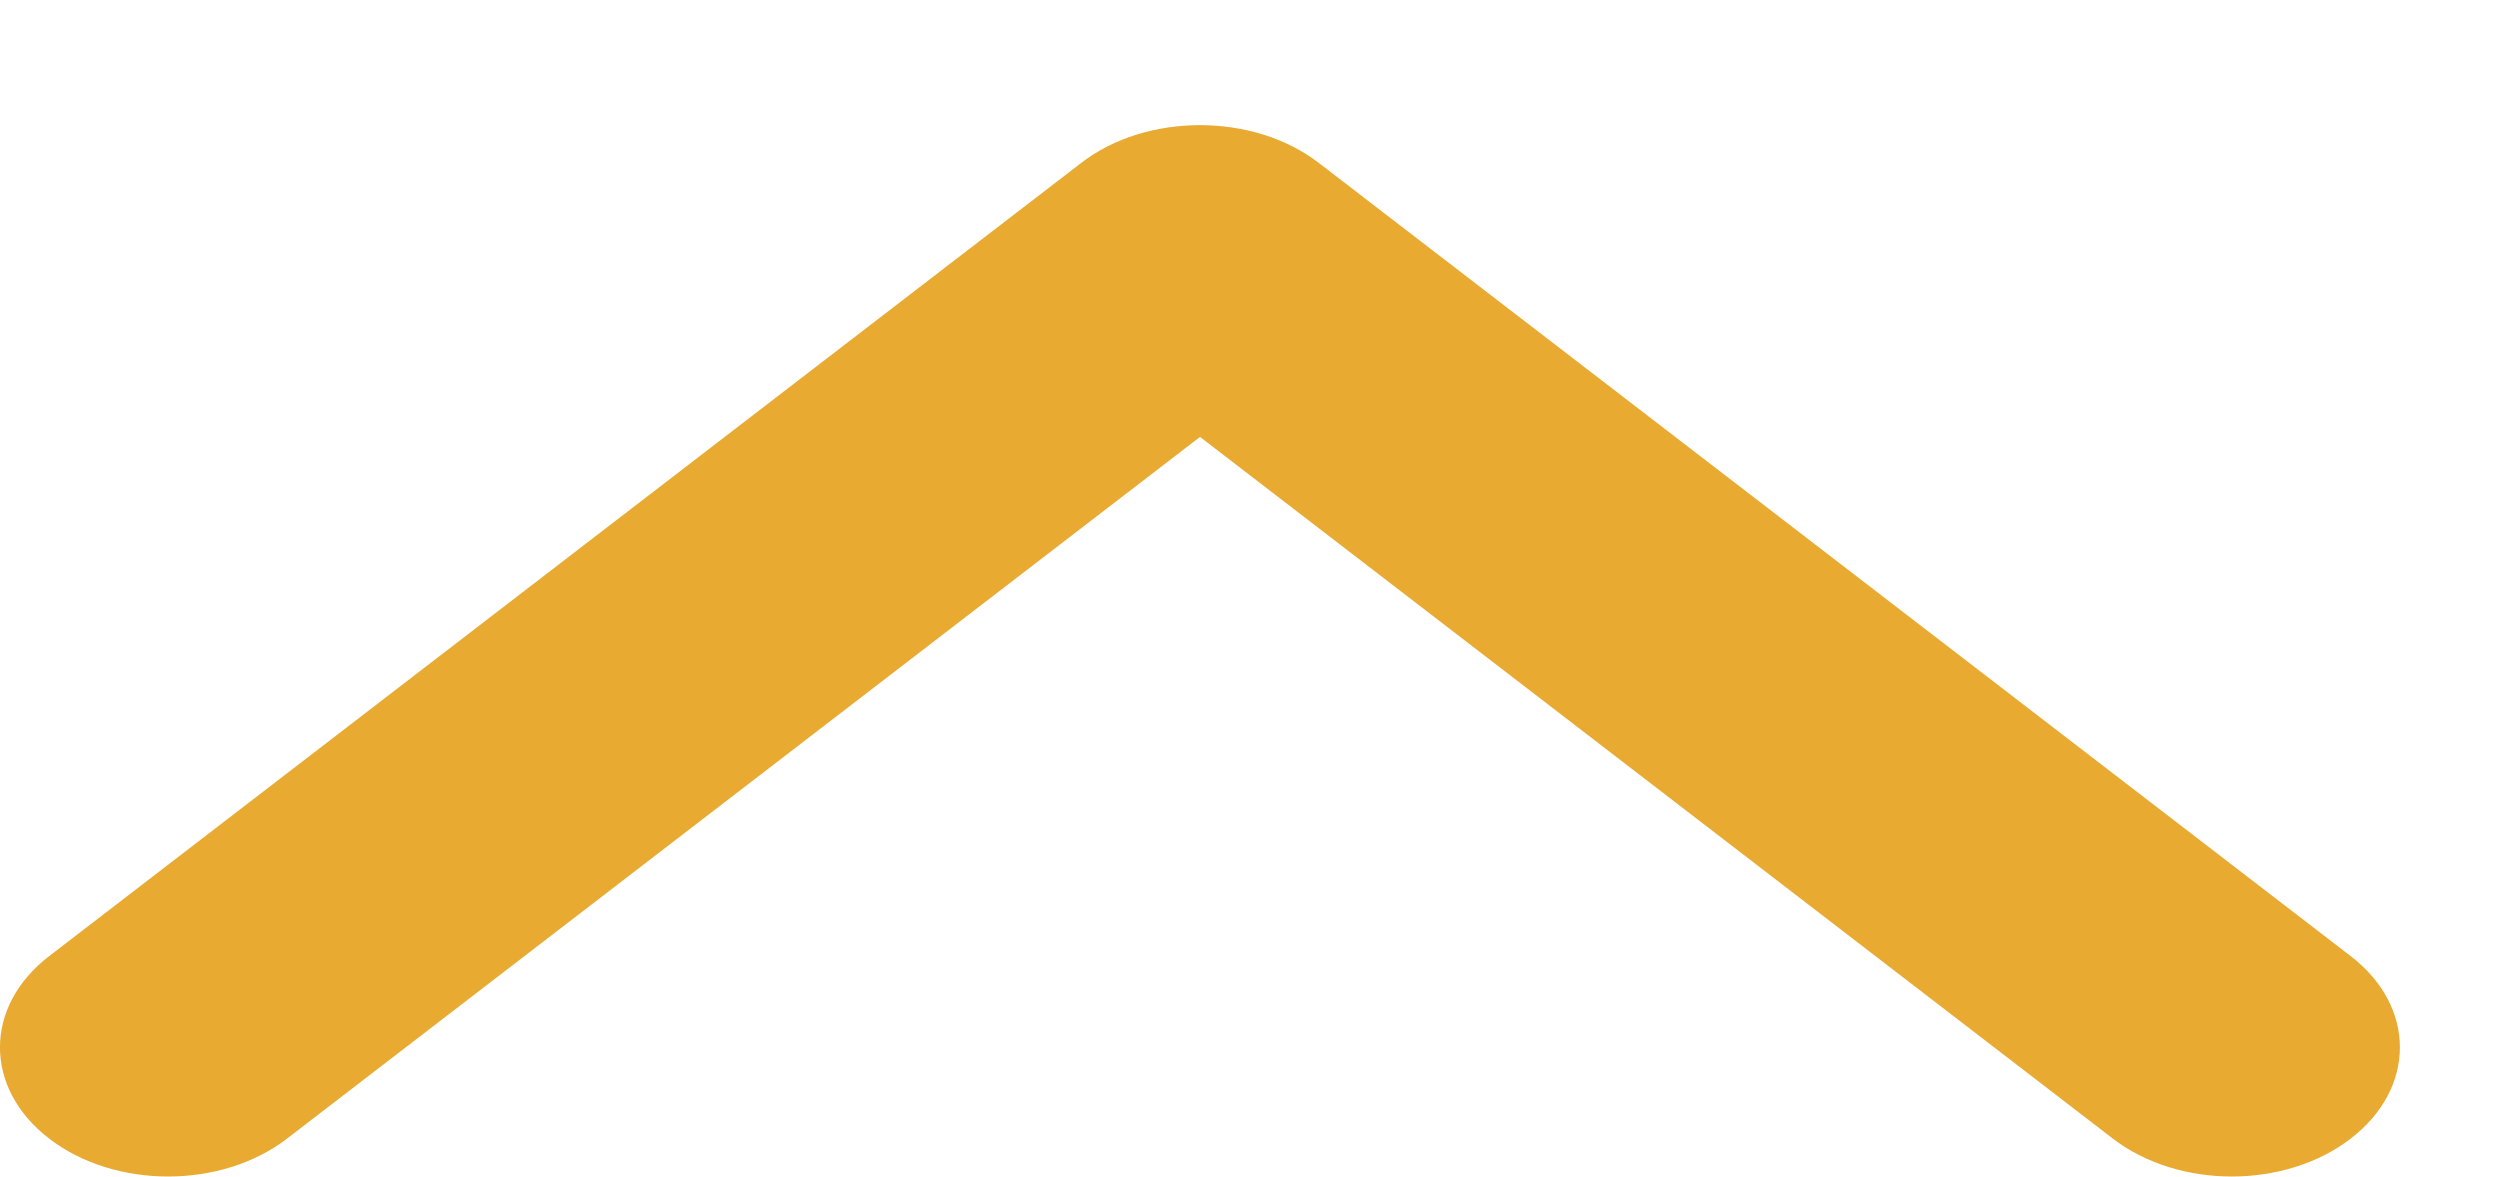
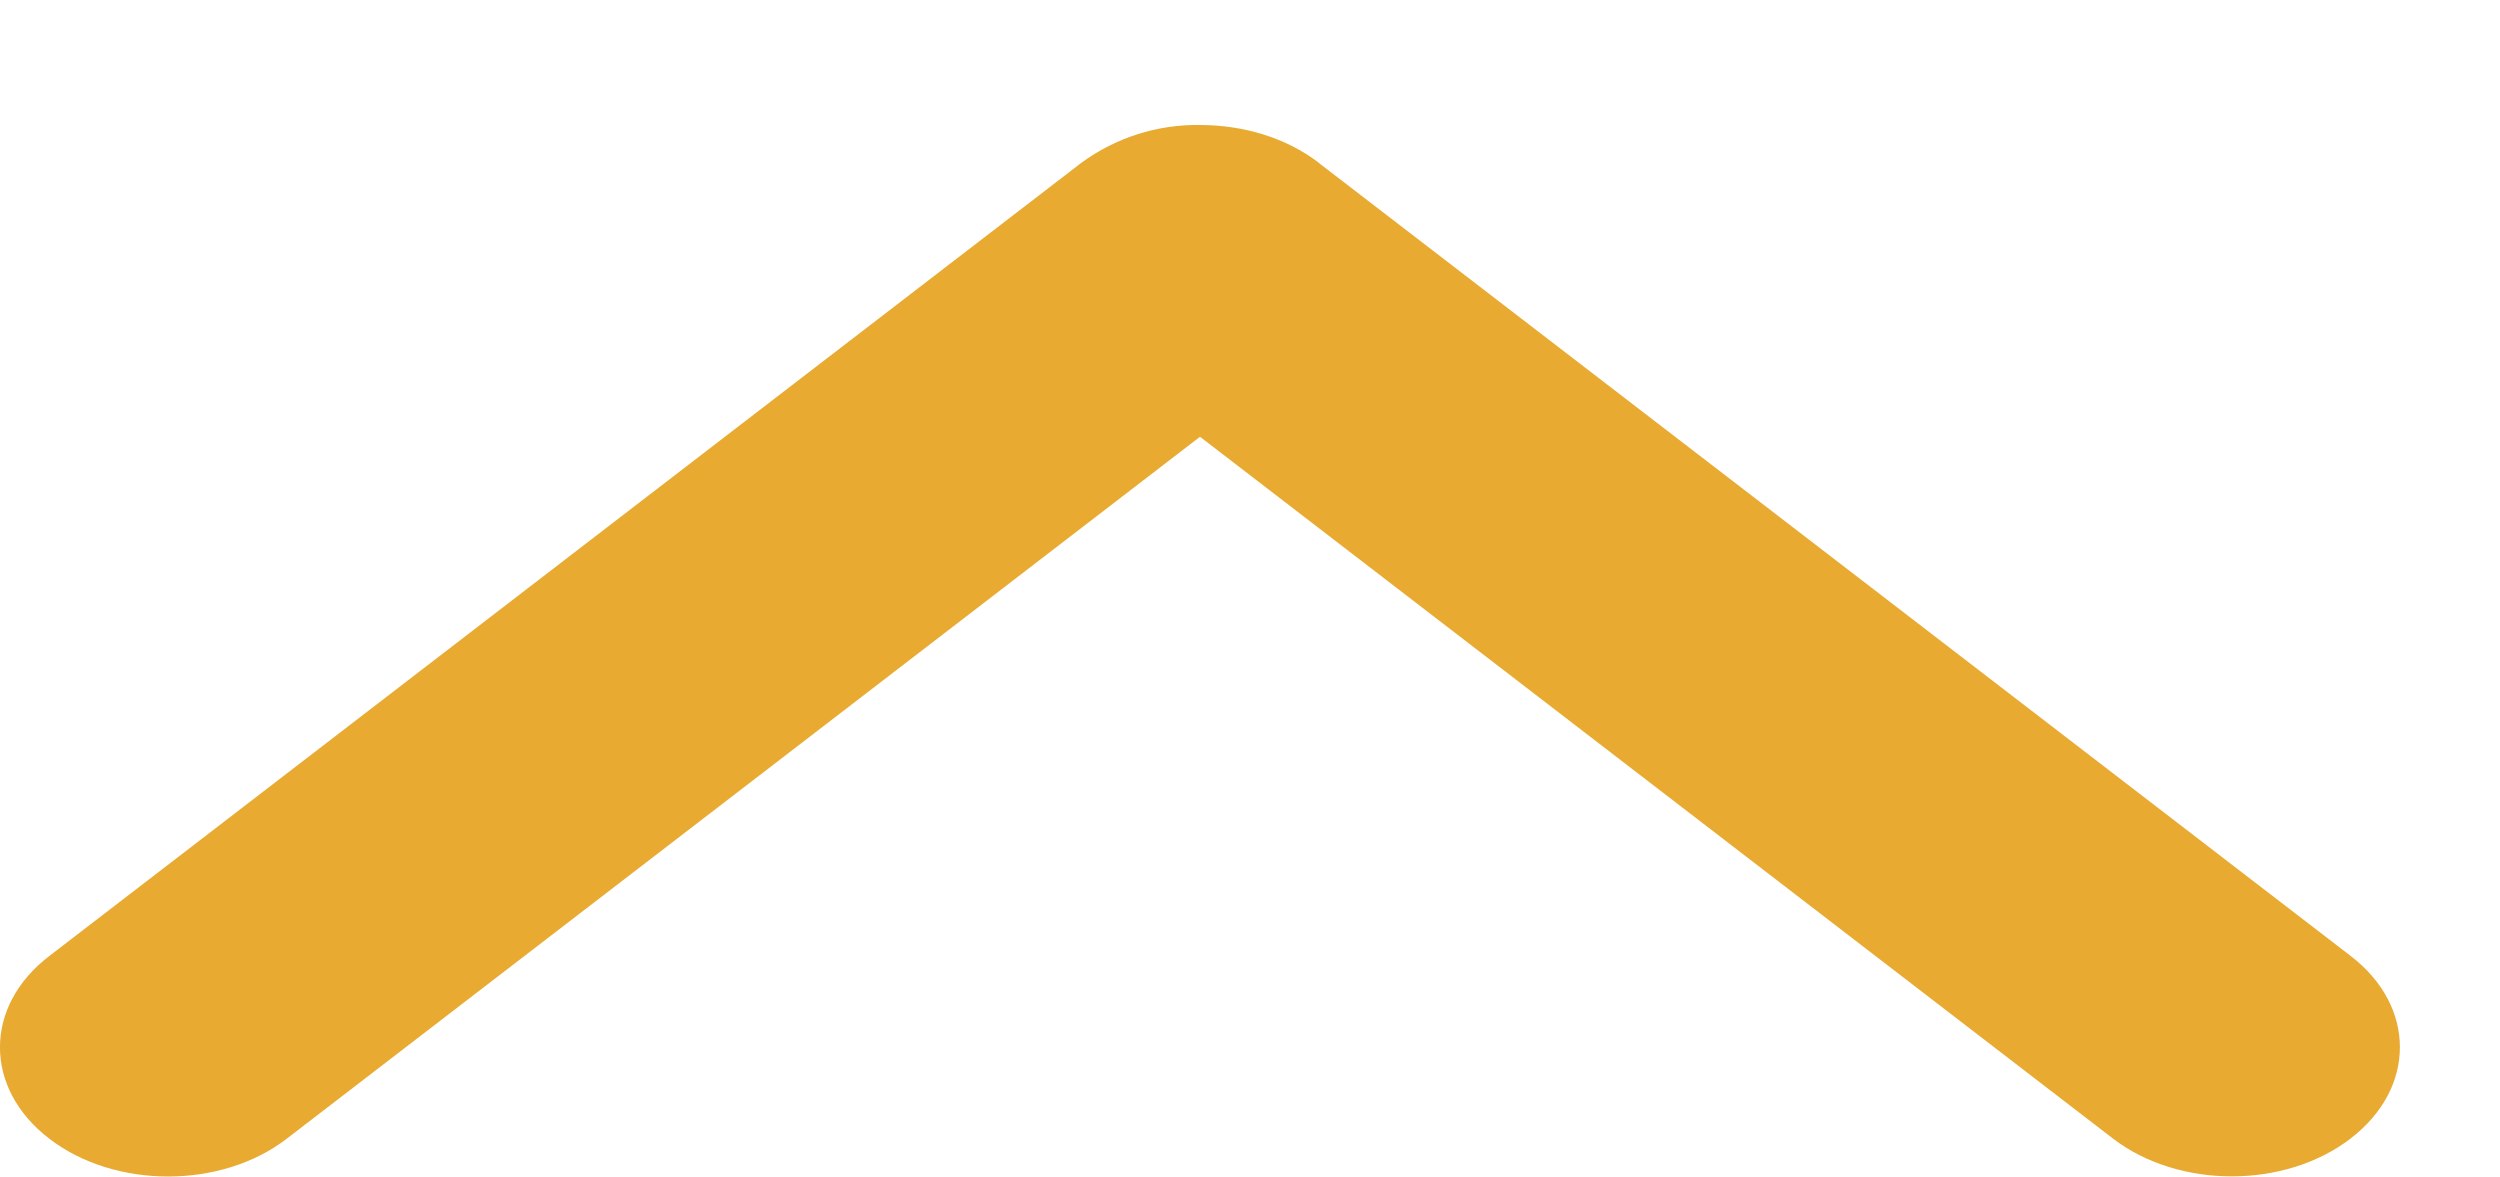
- <svg xmlns="http://www.w3.org/2000/svg" width="17" height="8" viewBox="0 0 17 8" fill="none">
-   <path d="M8.968 1.108L15.984 6.501C16.431 6.844 16.431 7.4 15.984 7.743C15.538 8.086 14.815 8.086 14.368 7.743L8.16 2.971L1.951 7.743C1.505 8.086 0.781 8.086 0.335 7.743C-0.112 7.4 -0.112 6.844 0.335 6.501L7.352 1.108C7.575 0.936 7.867 0.851 8.16 0.851C8.452 0.851 8.744 0.936 8.968 1.108Z" fill="#E8AA31" />
+ <svg xmlns="http://www.w3.org/2000/svg" width="17" height="8" fill="none">
+   <path d="M8.968 1.108L15.984 6.5c.447.343.447.899 0 1.242-.446.343-1.17.343-1.616 0L8.16 2.97 1.95 7.743c-.445.343-1.169.343-1.615 0-.447-.343-.447-.9 0-1.242l7.017-5.393A1.33 1.33 0 018.16.85c.292 0 .584.085.808.257z" fill="#E8AA31" />
</svg>
